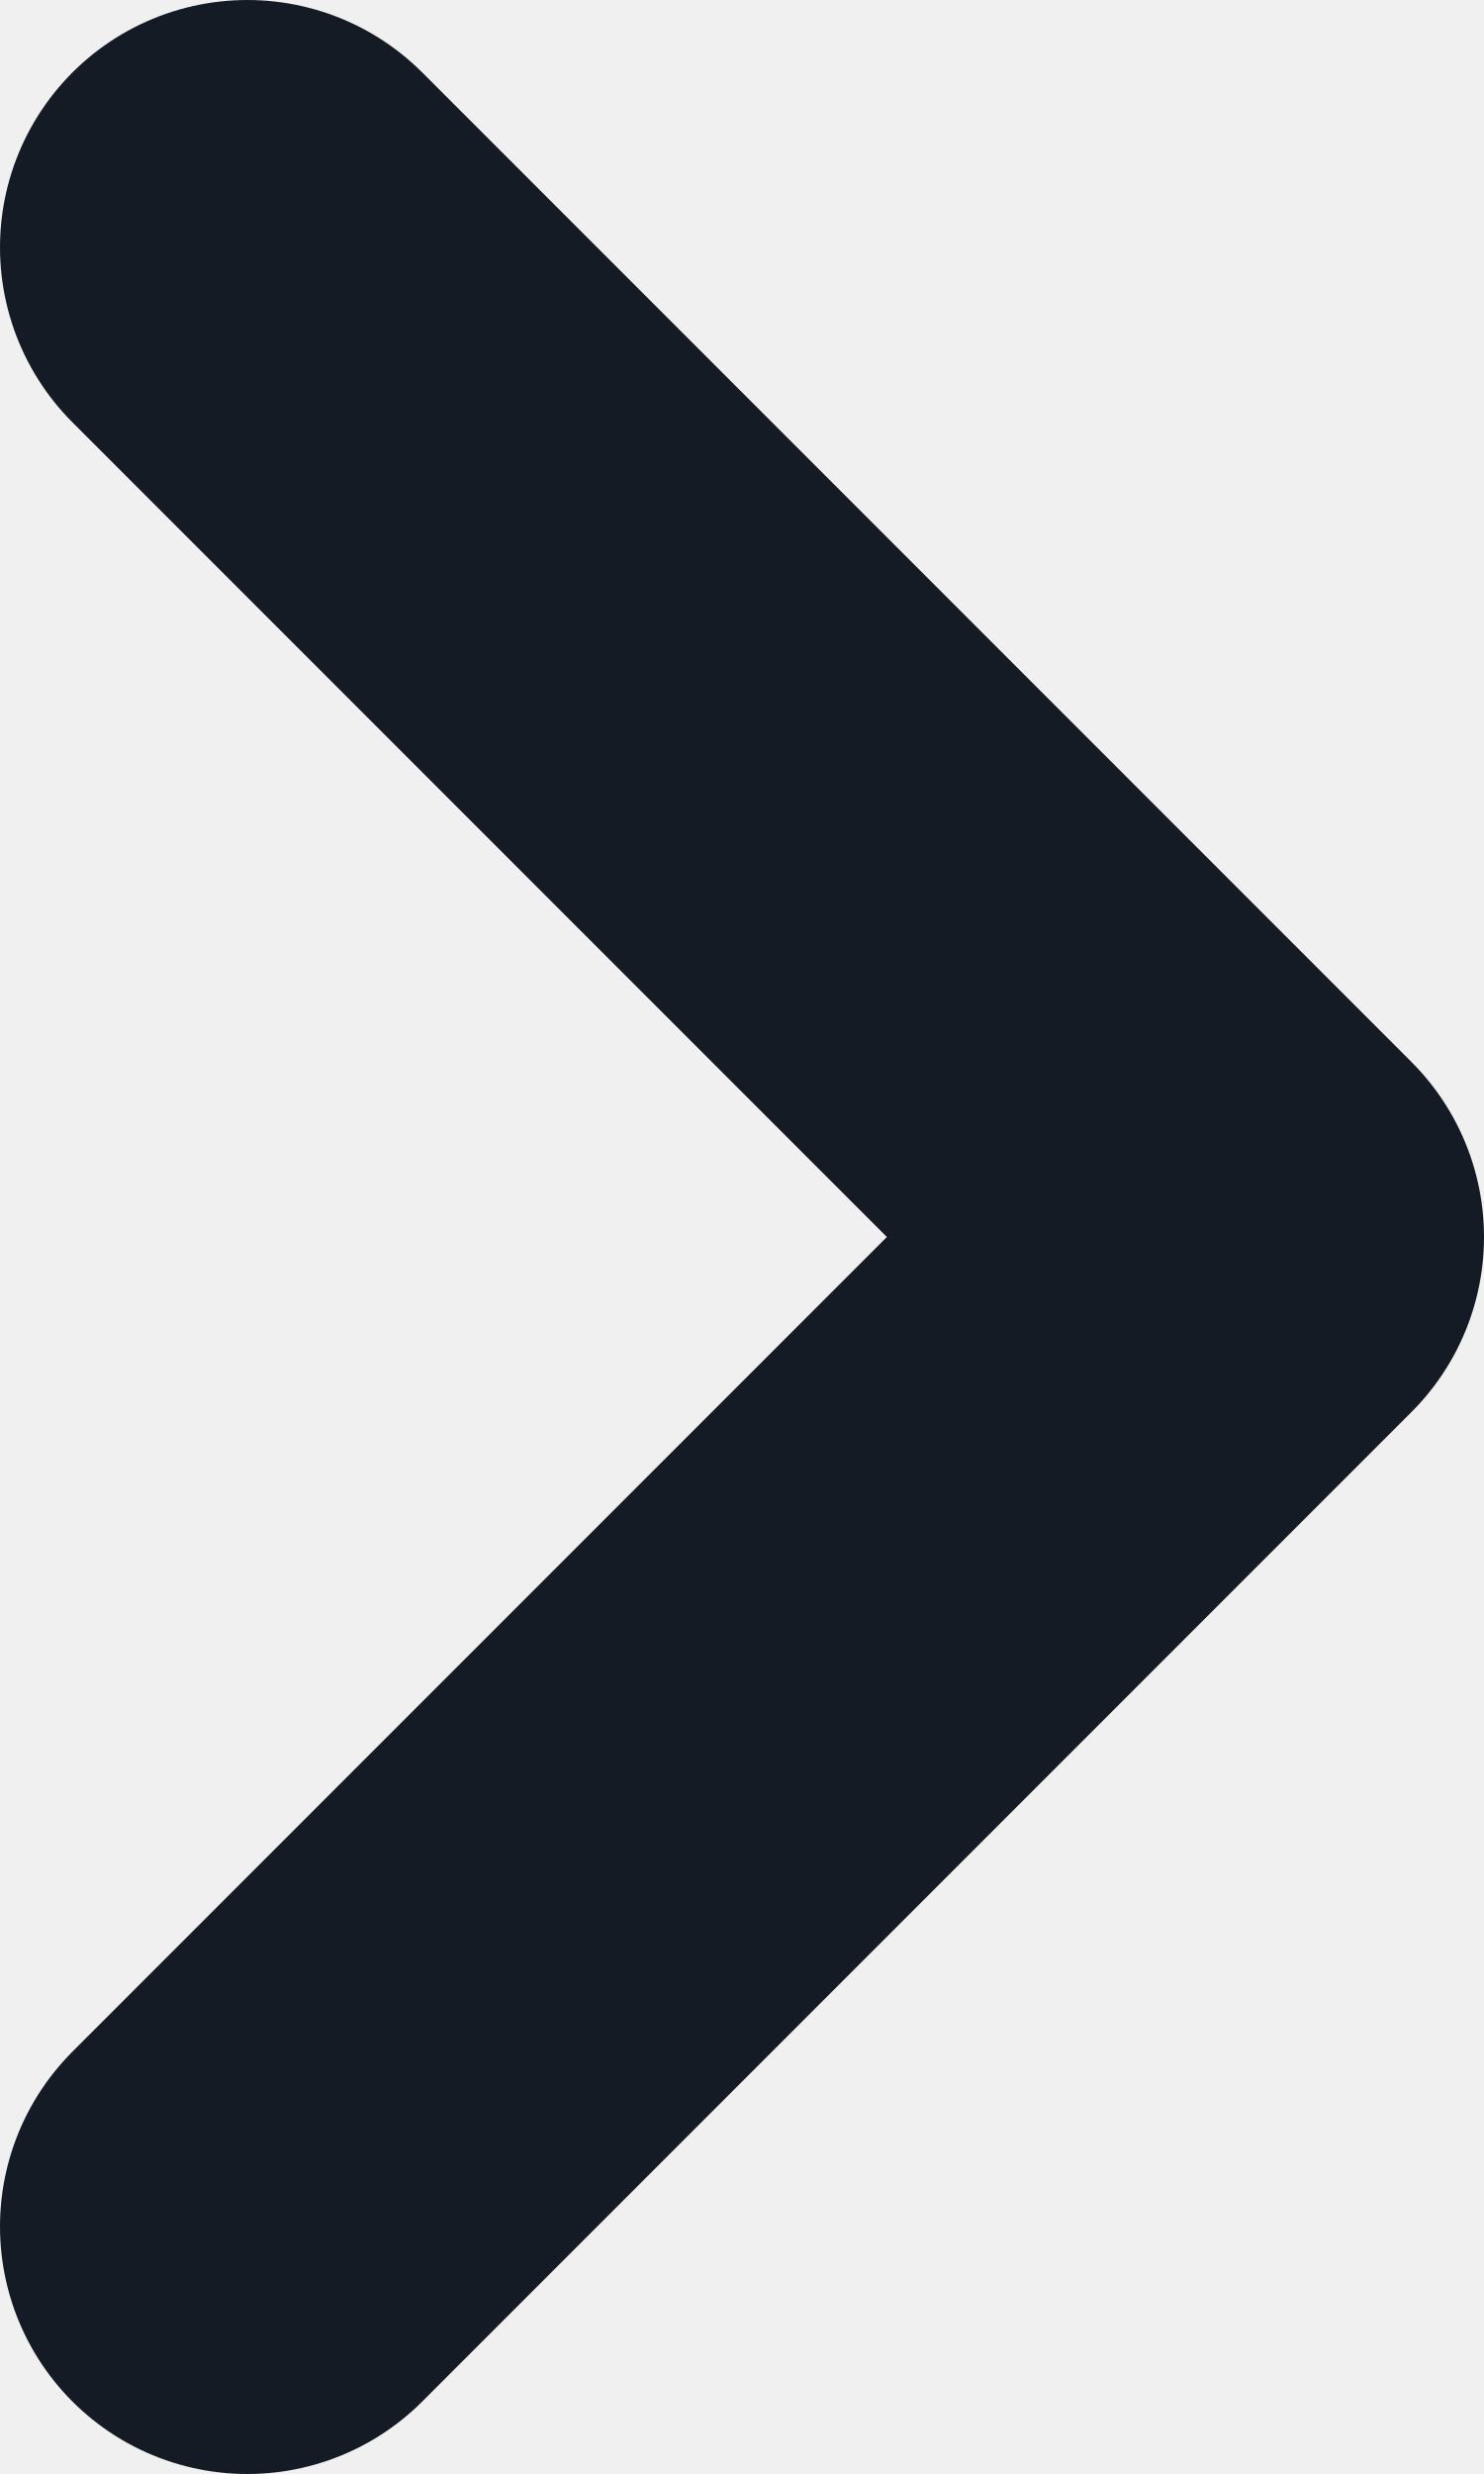
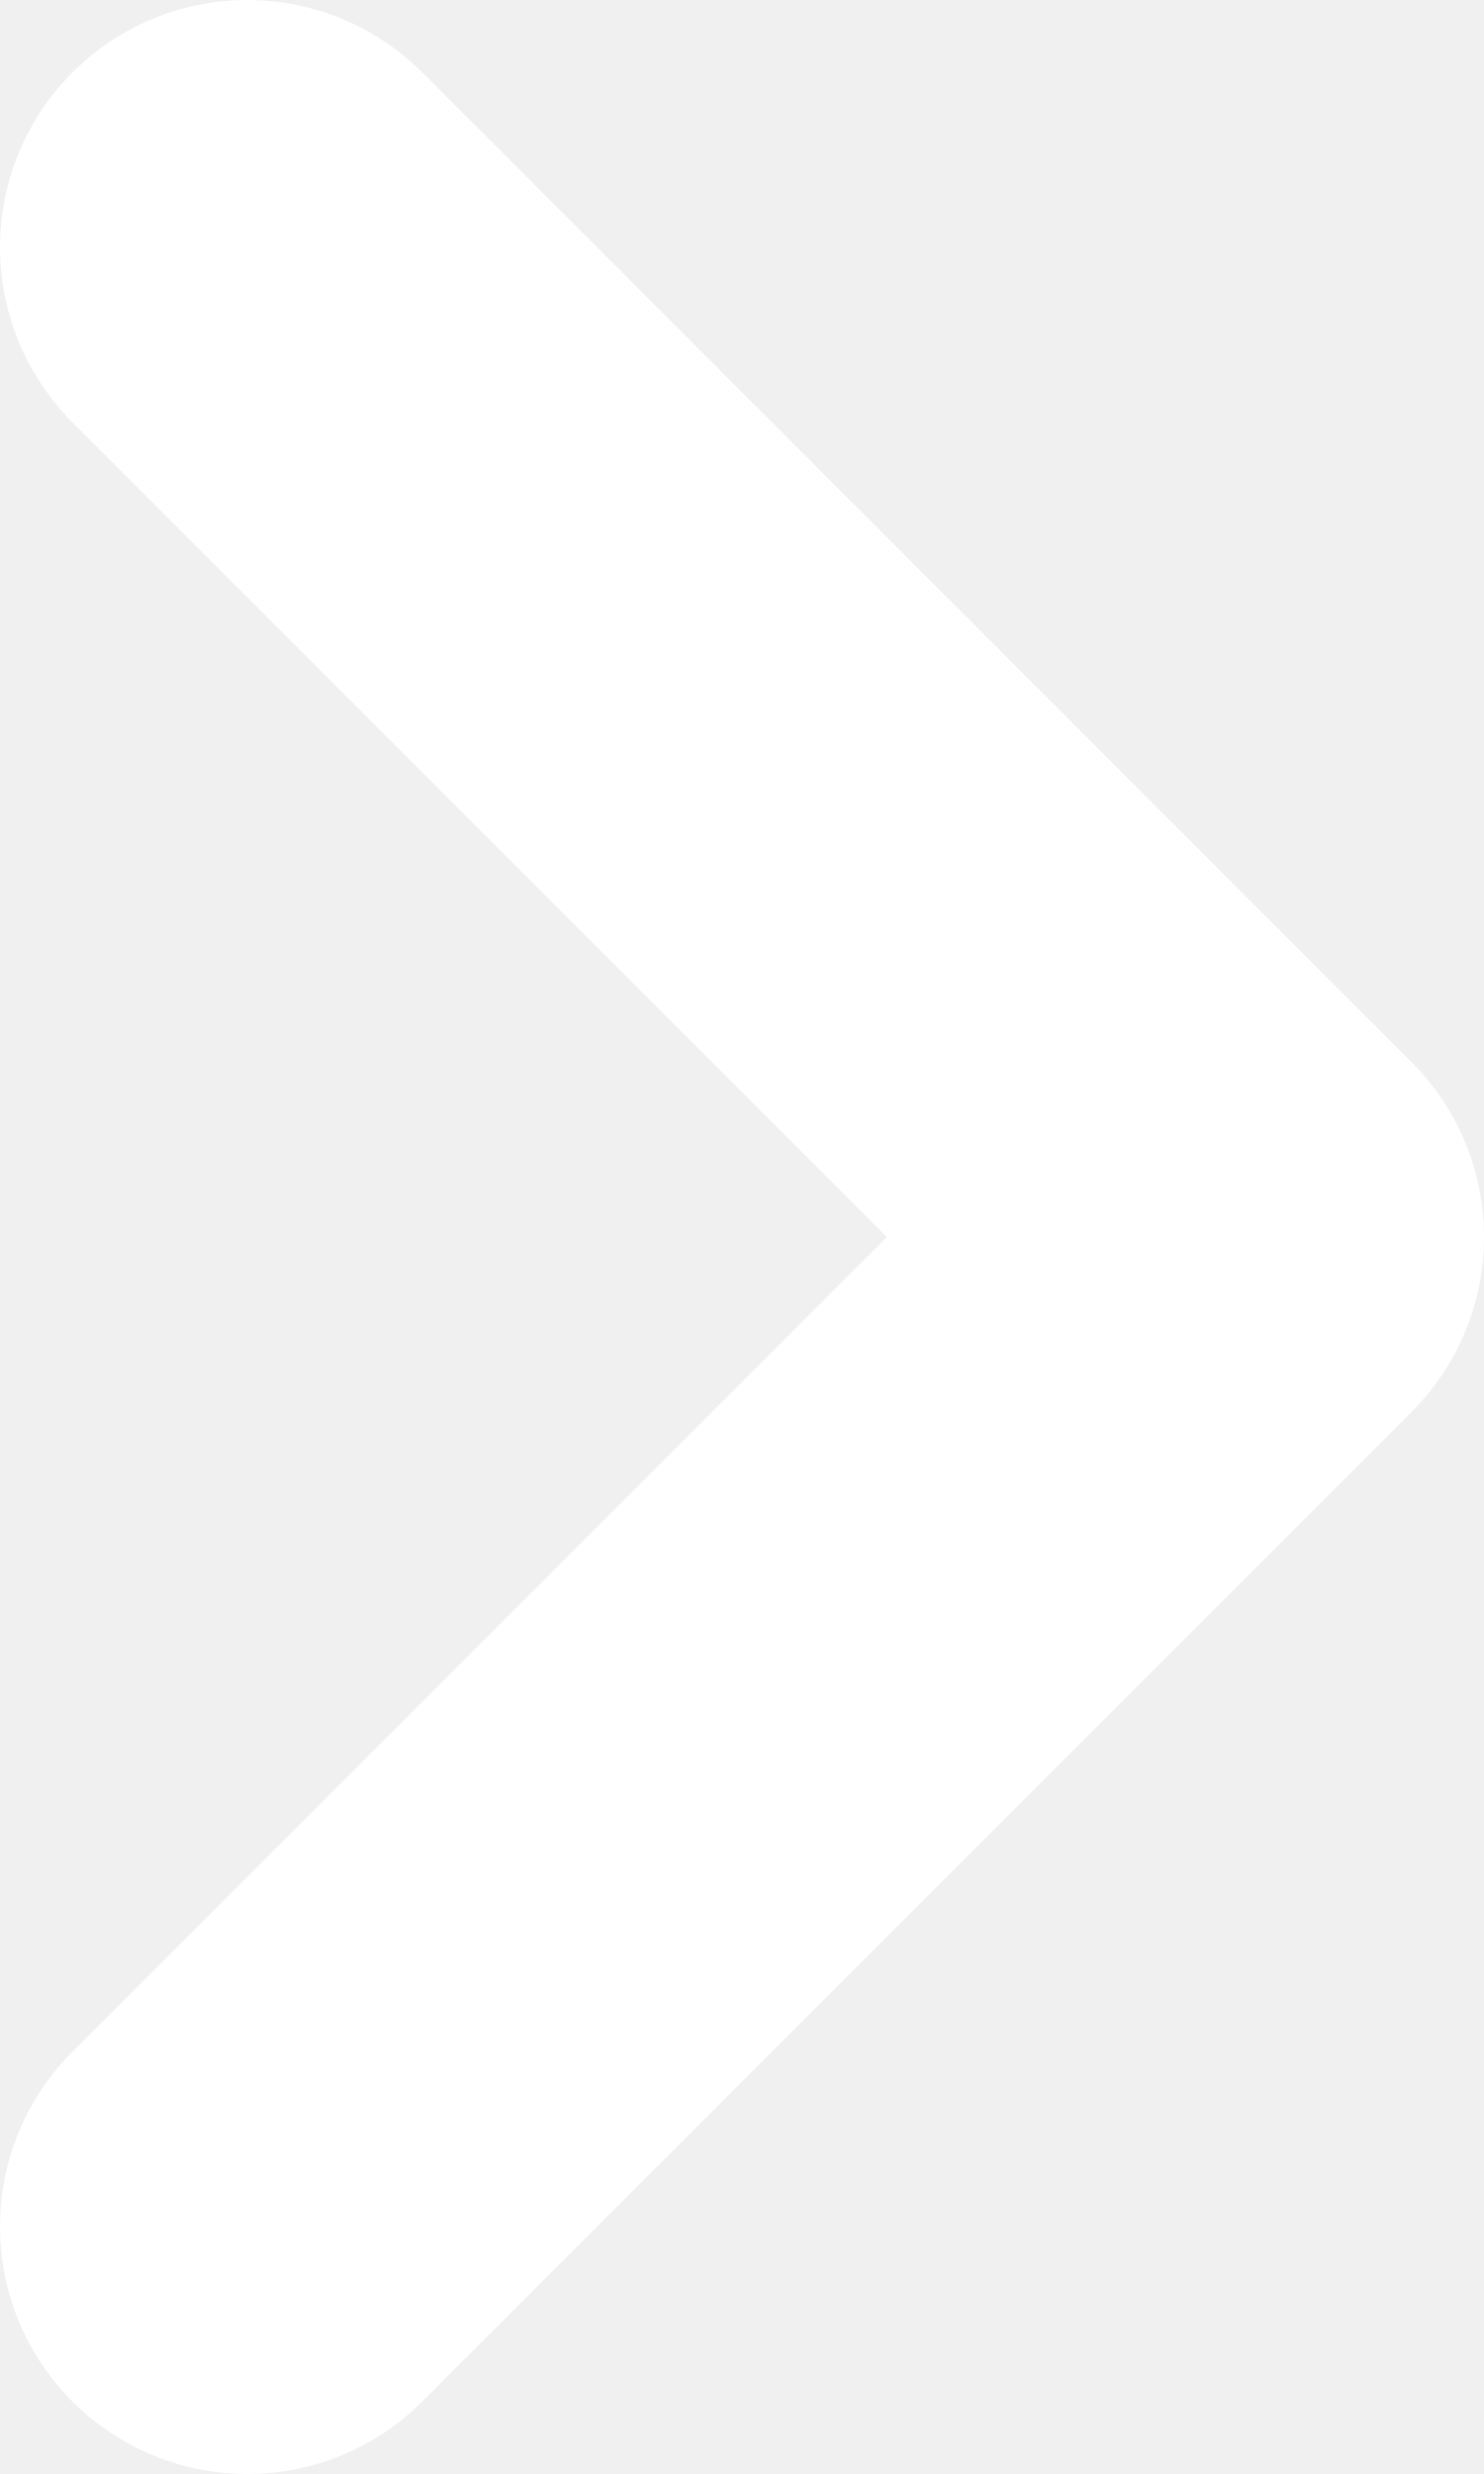
<svg xmlns="http://www.w3.org/2000/svg" width="6" height="10" viewBox="0 0 6 10" fill="none">
-   <path d="M1 1L5 5L1 9" stroke="#151B24" stroke-width="2" stroke-linecap="round" stroke-linejoin="round" />
+   <path d="M1 1L5 5L1 9" stroke="white" stroke-width="2" stroke-linecap="round" stroke-linejoin="round" />
</svg>
